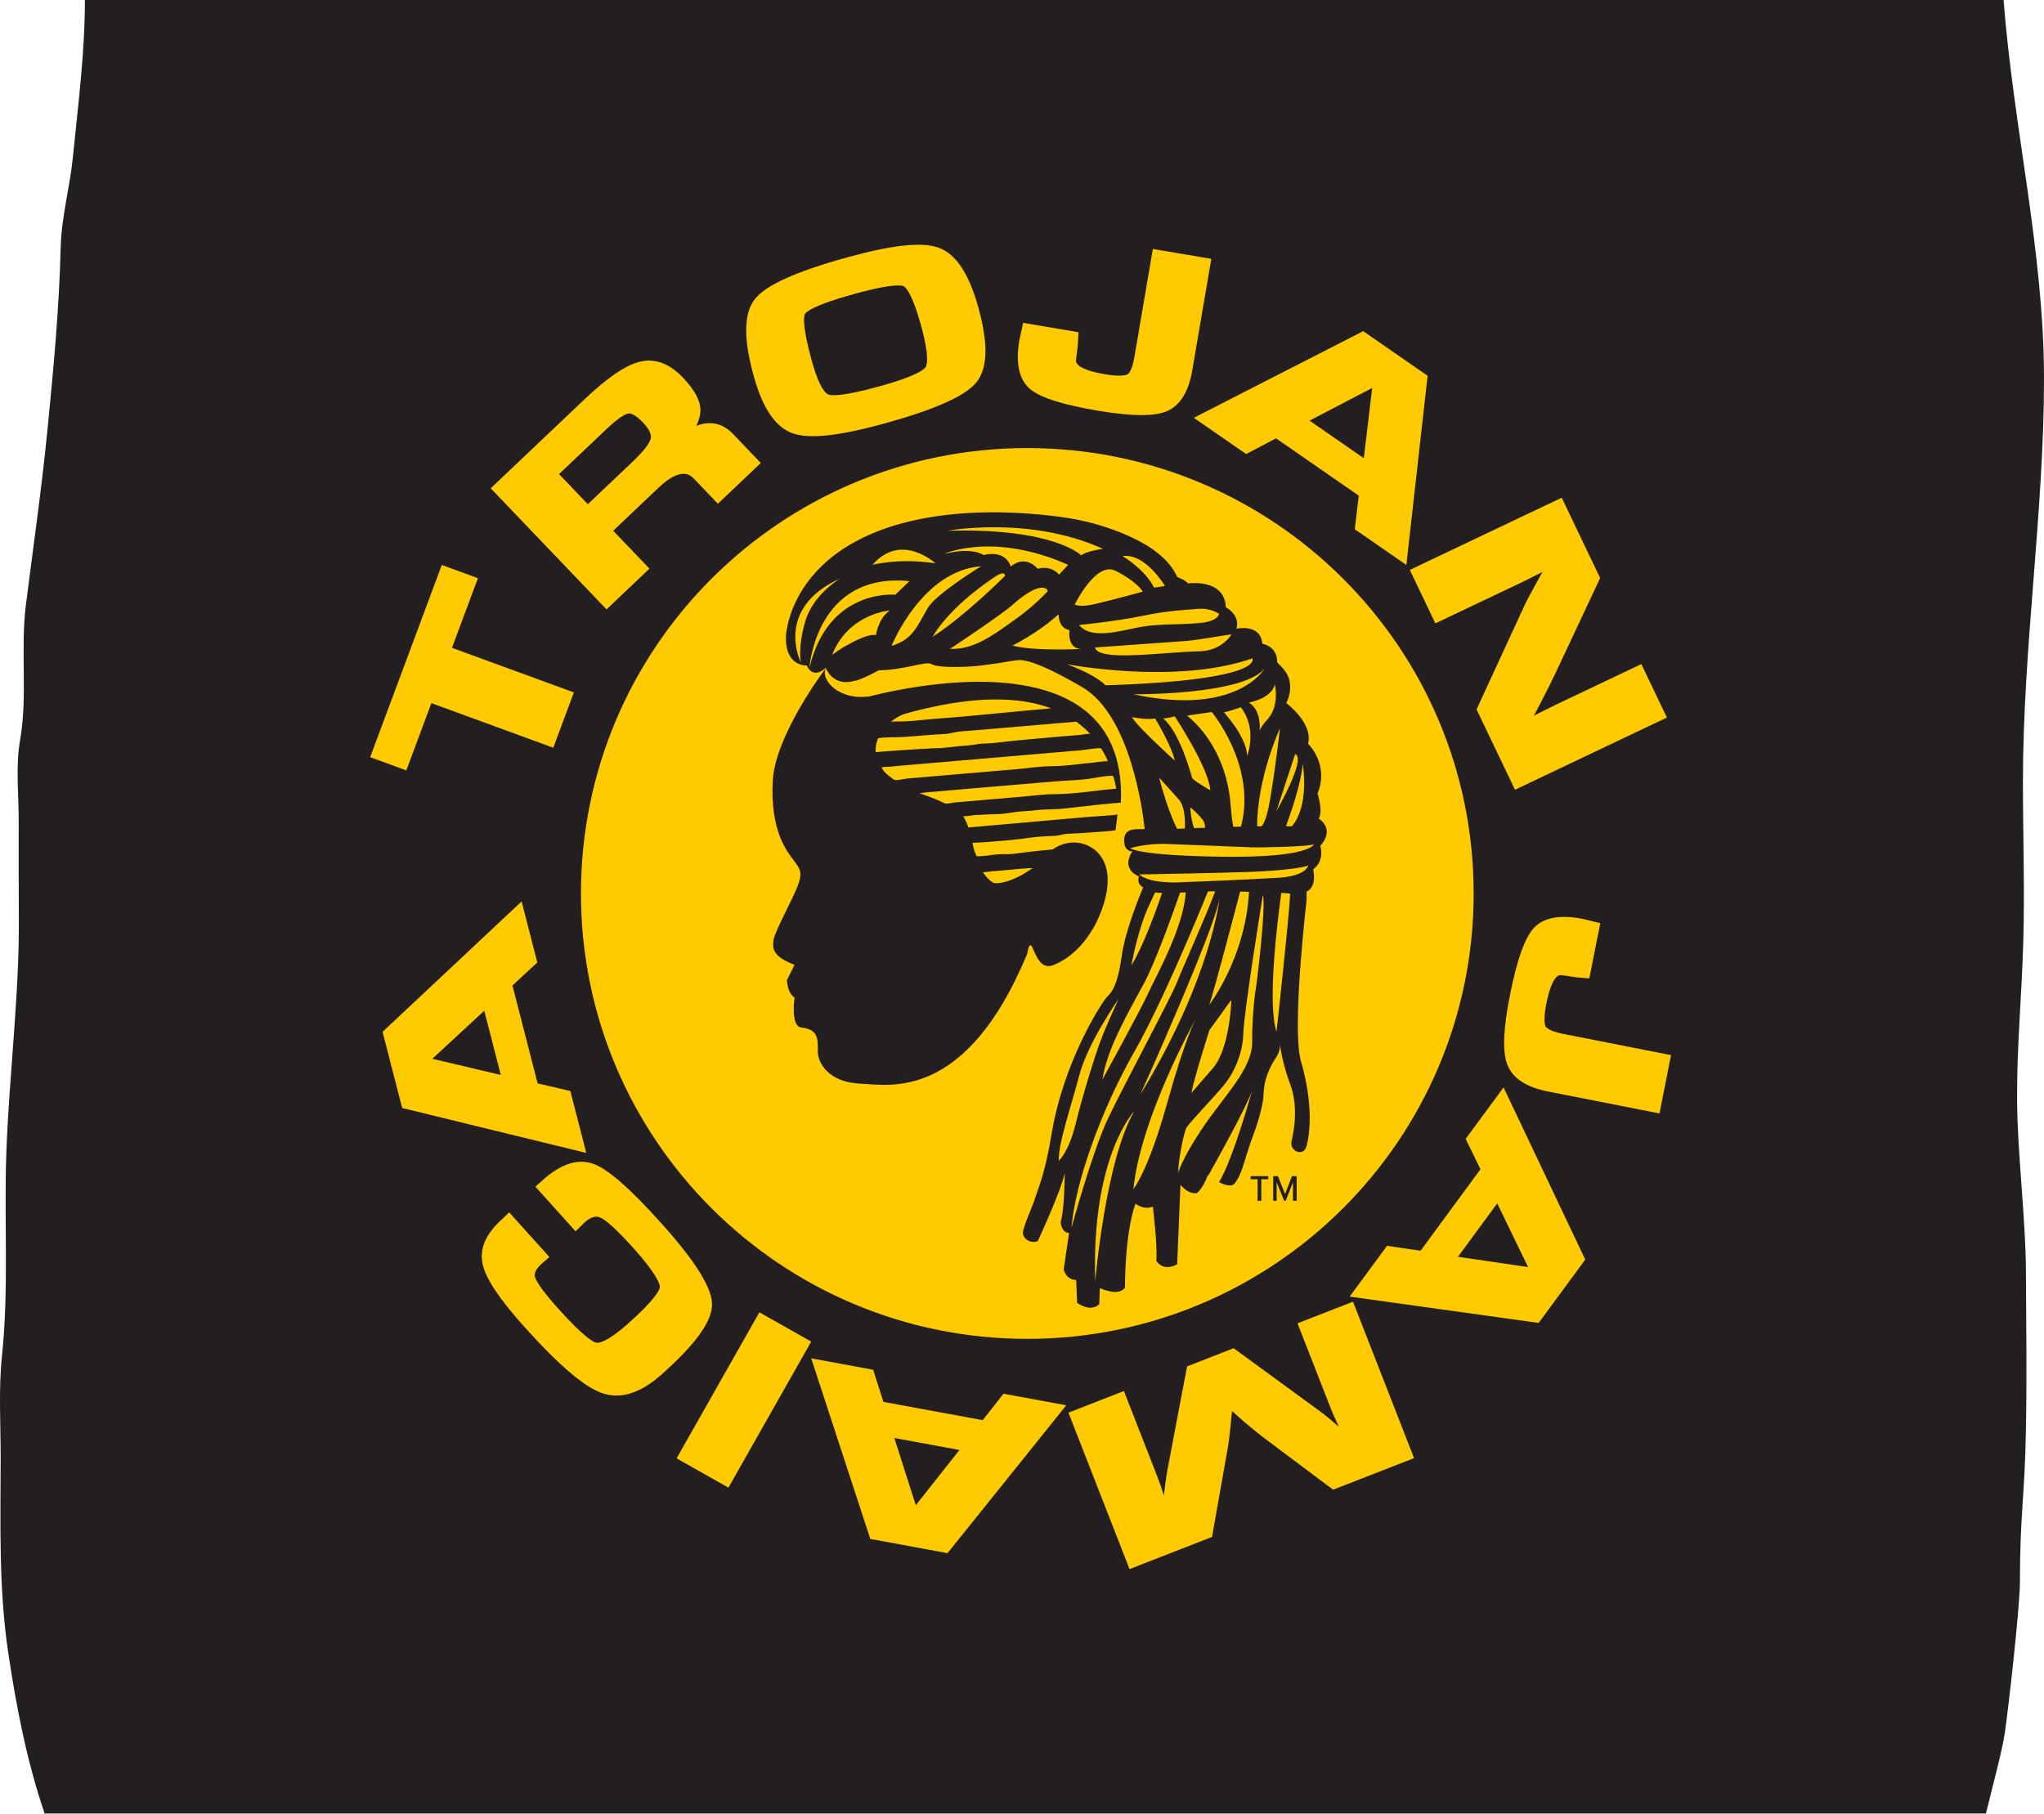
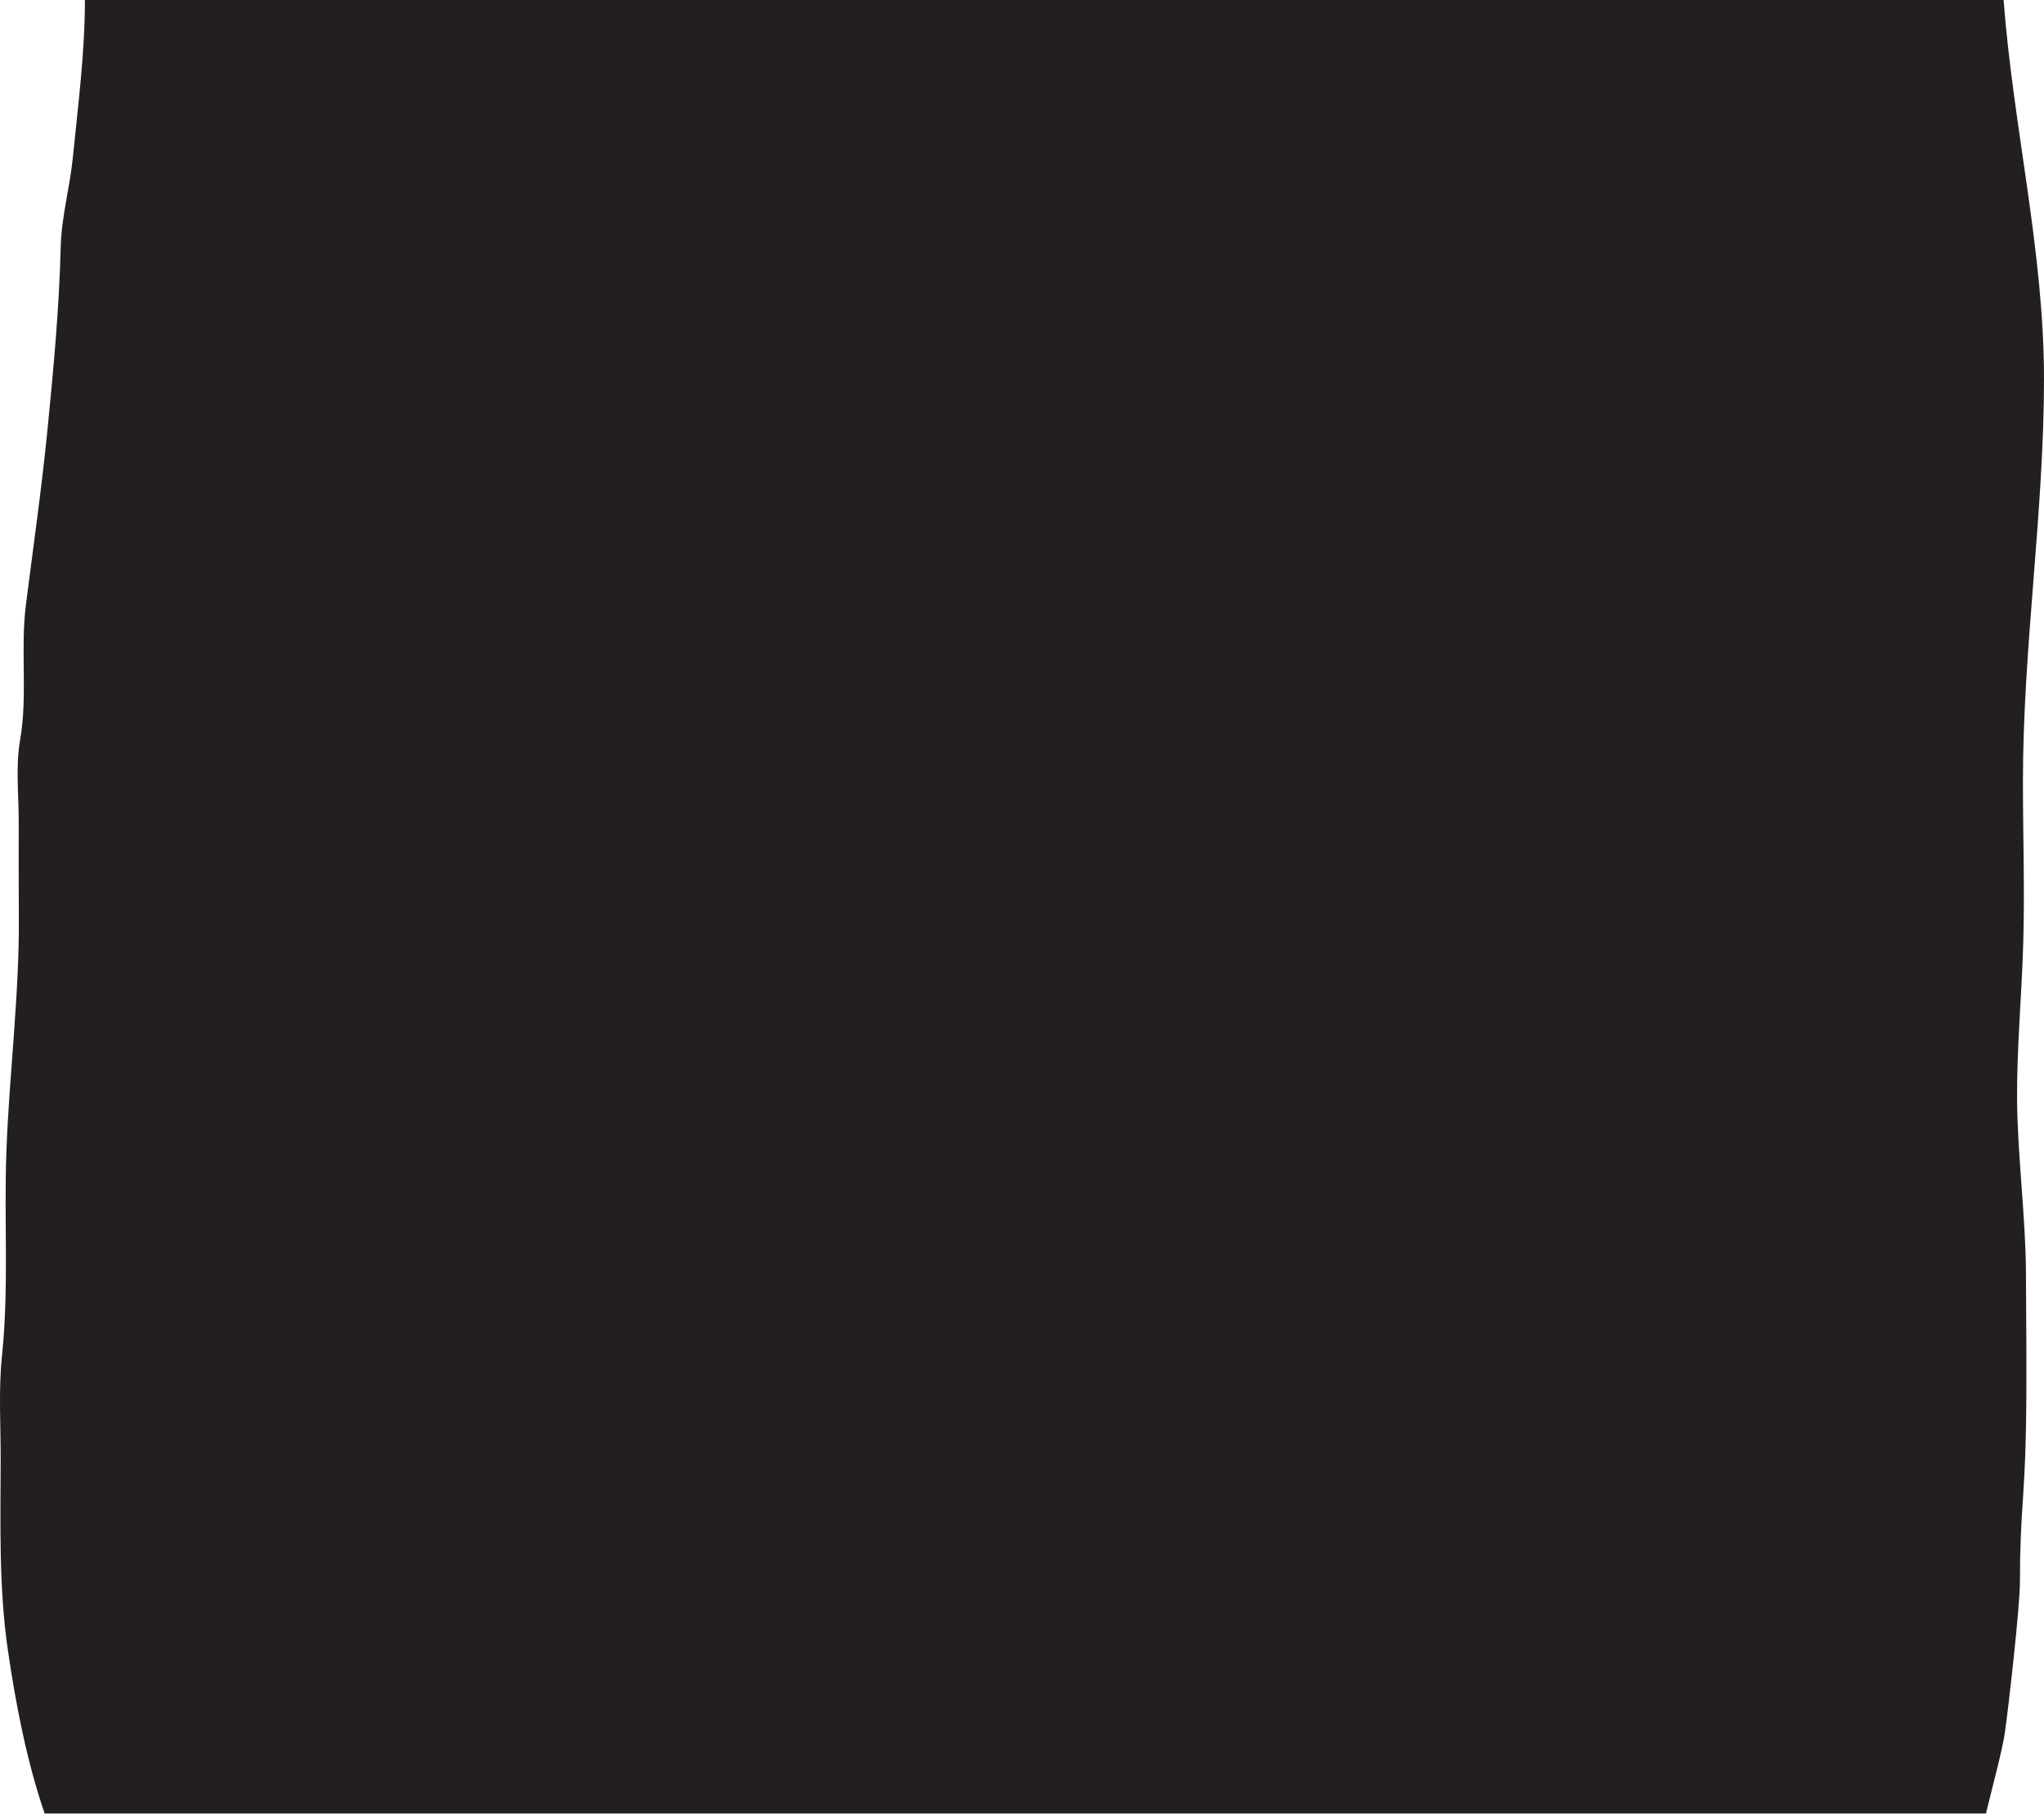
<svg xmlns="http://www.w3.org/2000/svg" width="1154" height="1024" viewBox="0 0 1154 1024">
-   <g fill="none" fill-rule="evenodd">
-     <path fill="#231F20" d="M1131.191,1.23751711e-08 C1136.598,71.38 1154,142.166 1154,213.778 C1154,289.332 1142.107,365.671 1142.107,441.226 C1142.107,471.585 1143.165,502.179 1142.282,532.525 C1141.417,562.249 1138.615,591.28 1138.799,621.189 C1138.986,651.503 1143.69,687.98 1143.806,718.353 C1143.927,749.818 1144.367,775.769 1143.806,807.093 C1143.111,845.879 1140.435,854.381 1140.408,893.34 C1140.398,907.375 1133.928,964.454 1131.913,978.285 C1130.383,988.793 1124.908,1008.682 1121.244,1024 L25.185,1024 C15.04,994.189 8.972,962.761 4.441,931.745 C-0.744,896.26 0.299,859.615 0.377,823.872 C0.42,804.503 -0.883,784.841 1.122,765.542 C5.101,727.236 2.202,689.223 3.589,650.772 C5.182,606.548 10.949,562.108 10.638,517.785 C10.512,499.643 10.549,481.498 10.56,463.354 C10.568,448.514 8.759,432.745 11.316,418.07 C15.755,392.59 11.404,366.997 14.636,341.444 C18.793,308.555 23.533,275.771 26.794,242.757 C30.212,208.131 33.413,174.214 34.268,139.455 C34.684,122.503 39.455,105.789 41.142,88.827 C44.086,59.234 47.914,30.034 47.938,1.55098295e-11 L1131.191,0 Z" />
-     <path fill="#FFCA00" d="M209,427.531 L249.436,319 L269.836,326.468 L255.183,365.796 L324,390.97 L312.37,422.197 L243.548,397.021 L229.411,435 L209,427.531 Z M366.679,321.1 L342.439,344.103 L277.056,275.719 L329.845,225.619 C342.915,213.214 353.144,206.232 361.119,204.27 C369.666,202.177 377.86,205.155 385.483,213.126 C392.328,220.286 395.59,226.48 395.451,232.061 C395.389,234.55 394.621,237.327 393.128,240.431 C402.693,236.796 409.454,240.431 413.83,245.008 L429.537,261.439 L405.304,284.448 L391.903,270.434 C389.966,268.411 384.825,263.034 371.685,275.499 L346.204,299.686 L366.679,321.1 Z M315.627,267.704 L331.873,284.696 L357.283,260.582 C365.293,252.982 367.065,249.158 367.409,247.556 C368.044,244.601 365.383,241.056 363.038,238.602 C358.423,233.776 355.871,233.36 354.752,233.492 C353.66,233.653 350.264,234.831 342.381,242.311 L315.627,267.704 Z M447.805,244.774 C437.98,241.395 430.726,230.892 425.629,212.666 C419.634,191.228 419.845,176.871 426.268,168.774 C432.433,161.002 449.388,153.349 478.108,145.382 C503.728,138.267 520.703,136.466 529.994,139.881 C539.685,143.435 546.977,154.392 552.287,173.382 C558.066,194.046 557.709,207.975 551.193,215.962 C544.955,223.602 528.135,231.141 499.773,239.01 C482.227,243.881 468.723,246.299 458.944,246.299 C454.456,246.299 450.753,245.789 447.805,244.774 Z M454.526,177.199 C453.946,178.168 452.513,183.02 458.543,204.534 C462.722,219.493 466.364,222.294 467.737,222.803 C469.291,223.384 475.225,224.067 496.922,218.047 C517.476,212.343 521.738,208.612 522.617,207.274 C523.266,206.281 524.998,201.608 519.881,183.306 C514.755,164.974 511.127,162.042 510.137,161.581 C509.777,161.413 508.939,161.175 507.112,161.175 C503.581,161.175 496.36,162.068 481.762,166.124 L481.761,166.124 C458.852,172.477 455.124,176.208 454.526,177.199 Z M619.611,231.862 C599.51,228.454 586.984,224.397 581.317,219.46 C575.264,214.177 573.32,204.91 575.541,191.914 L577.658,182.296 L608.898,187.588 L608.766,190.537 C608.616,193.974 608.399,196.505 608.103,198.271 C607.857,199.704 607.654,201.471 607.5,203.534 C607.216,206.646 613.179,209.511 623.446,211.25 C633.093,212.886 635.936,211.771 636.576,211.386 C637.152,211.044 639.143,209.315 640.464,201.549 L650.876,140.573 L683.887,146.166 L673.122,209.17 C671.031,221.449 666.089,229.241 658.436,232.325 C655.024,233.702 650.37,234.39 644.396,234.39 C637.785,234.39 629.559,233.548 619.611,231.862 Z M703.553,256.371 L674,235.913 L769.648,187 L806,212.166 L794.003,319 L764.87,298.829 L767.135,279.859 L720.428,247.523 L703.553,256.371 Z M739.362,237.511 L769.974,258.705 L774.716,219.077 L739.362,237.511 Z M810.39,351.998 L795.942,321.812 L881.718,281.038 L903.42,326.409 L878.174,380.135 C875.987,384.758 873.225,390.297 869.957,396.599 L865.992,404.153 L867.387,403.396 L877.683,398.27 L926.666,374.984 L941.105,405.176 L855.34,445.941 L833.634,400.586 L860.635,342.026 C861.985,339.116 864.437,334.489 868.134,327.873 L870.854,322.945 L869.672,323.589 L859.194,328.799 L810.39,351.998 Z M882.384,583.749 L943.433,595.772 L936.913,628.704 L873.825,616.28 C861.522,613.857 853.817,608.699 850.926,600.946 C848.206,593.669 848.706,580.943 852.46,562.043 C856.429,541.995 860.852,529.543 865.979,523.982 C871.443,518.046 880.817,516.334 893.853,518.902 L903.478,521.277 L897.297,552.442 L894.334,552.238 C890.872,551.998 888.332,551.713 886.569,551.369 C885.136,551.085 883.365,550.838 881.297,550.632 C878.16,550.234 875.128,556.175 873.09,566.427 C871.189,576.057 872.237,578.939 872.603,579.593 C872.933,580.178 874.617,582.219 882.384,583.749 Z M827.493,643.079 L848.877,614 L895,711.231 L868.701,747 L762,732.132 L783.094,703.456 L802.026,706.233 L835.847,660.238 L827.493,643.079 Z M845.314,679.504 L823.149,709.647 L862.72,715.454 L845.314,679.504 Z M732.554,747.225 L763.877,735.013 L798.361,823.341 L752.668,841.164 L712.731,811.252 C710.017,809.184 706.431,806.242 701.743,802.245 L695.579,796.78 L694.77,804.839 C694.25,810.55 693.637,815.272 692.955,818.842 L684.298,867.829 L637.715,886.001 L603.223,797.67 L634.543,785.453 L653.234,833.317 C654.508,836.572 655.808,840.292 657.105,844.388 C657.78,838.496 658.385,834.022 658.906,831.033 L670.204,771.545 L696.487,761.29 L745.221,796.882 C747.84,798.791 751.333,801.647 755.887,805.603 C753.95,801.569 752.424,798.116 751.244,795.088 L732.554,747.225 Z M554.818,801.906 L566.555,786.977 L602,793.501 L534.954,877 L491.356,868.972 L458,767 L492.954,773.434 L498.751,791.587 L554.818,801.906 Z M541.675,818.748 L504.934,811.983 L517.042,849.931 L541.675,818.748 Z M428.731,741 L458,757.536 L411.266,840 L382,823.464 L428.731,741 Z M372.981,690.279 C392.464,711.913 401.956,727.044 402,736.537 C402.05,746.189 392.593,759.253 373.092,776.477 C364.408,784.146 356.005,788 348.011,788 C345.058,788 342.162,787.474 339.328,786.421 C329.42,782.741 315.305,770.622 296.176,749.364 C282.122,733.755 274.383,722.187 272.522,713.996 C270.527,705.205 274.259,696.56 283.614,688.305 L287.45,684.532 L310.164,709.761 L305.931,713.49 C301.051,717.799 301.852,720.399 302.113,721.254 C302.668,723.051 305.157,727.802 315.613,739.41 C330.056,755.456 335.194,757.888 336.733,758.189 C337.812,758.394 342.251,758.261 354.179,747.73 C370.868,732.989 372.447,727.953 372.535,726.761 C372.619,725.58 371.773,720.481 357.302,704.4 C346.599,692.512 341.464,688.69 339.042,687.579 C337.36,686.799 334.608,686.226 330.185,690.134 L324.958,695.267 L302.259,670.045 L307.051,665.801 C317.261,656.787 326.882,653.968 335.675,657.438 C343.763,660.633 355.968,671.375 372.981,690.279 Z M322.014,616.046 L331,651 L227.048,625.622 L216,582.627 L294.499,509 L303.36,543.468 L289.32,556.449 L303.533,611.735 L322.014,616.046 Z M273.419,570.728 L244.08,597.849 L282.731,606.962 L273.419,570.728 Z M580,253 C719.177,253 832,365.6 832,504.5 C832,643.4 719.177,756 580,756 C440.827,756 328,643.4 328,504.5 C328,365.6 440.827,253 580,253 Z M486.108,611.934 C501.727,612.542 545.196,622.367 579.993,538.477 C579.993,538.477 580.924,531.111 582.767,534.795 C583.021,535.305 583.294,535.928 583.596,536.617 C585.393,540.74 588.149,547.124 594.22,545.119 C594.393,545.056 594.575,544.991 594.767,544.922 C605.266,540.724 612.646,532.131 617.568,523.539 C619.938,519.385 629.907,499.546 622.961,485.92 C622.31,484.655 621.53,483.441 620.576,482.299 C619.046,480.479 617.146,478.977 615.01,477.864 C609.074,474.774 601.284,474.757 594.35,479.623 C588.524,480.118 582.794,480.791 577.022,481.496 C574.544,481.798 572.623,482.171 570.038,482.288 C567.624,482.398 564.949,482.189 562.517,482.481 C561.55,482.598 551.567,484.018 551.255,483.296 C550.484,481.506 549.862,479.731 549.503,478.114 C549.324,477.306 549.151,476.536 548.979,475.782 C549.094,476.294 570.532,474.362 572.261,474.182 C577.214,473.667 582.173,472.834 587.132,472.402 C590.089,472.143 593.064,472.145 596.023,471.925 C598.261,471.755 600.331,470.915 602.514,470.818 C608.06,470.58 613.448,470.297 618.971,469.83 C619.758,469.765 629.8,469.061 629.844,468.701 L630.934,459.817 C630.874,460.319 616.329,461.104 615.399,461.187 C605.415,462.066 595.456,462.943 585.463,463.824 C579.17,464.379 572.878,464.933 566.58,465.488 C559.958,466.071 553.338,466.655 546.709,467.236 C545.887,464.764 544.947,462.654 543.741,460.789 C544.047,461.261 549.597,460.251 550.178,460.237 C554.043,460.161 557.964,459.747 561.849,459.747 C565.694,459.747 569.48,459.112 573.271,458.535 C576.955,457.977 580.568,458.067 584.304,457.565 C589.637,456.852 595.163,457.144 600.556,456.585 C610.081,455.598 619.542,454.33 629.129,453.517 C630.24,453.422 631.355,453.327 632.469,453.232 L632.828,453.202 C632.897,451.626 632.927,450.091 632.924,448.584 C632.892,435.483 630.193,424.942 625.553,416.493 C624.929,415.348 624.254,414.241 623.556,413.169 C620.671,408.752 617.216,404.965 613.298,401.75 C611.699,400.446 610.048,399.226 608.317,398.104 C571.922,374.409 506.372,389.242 490.651,393.287 C490.049,393.314 489.461,393.339 488.817,393.407 C474.37,394.941 463.051,384.528 466.228,377.364 C466.228,377.364 437.724,414.676 436.287,440.882 C434.689,469.928 444.9,481.391 448.18,485.893 C451.461,490.395 453.511,492.434 450.225,500.626 C446.948,508.812 437.291,526.275 436.696,530.908 C436.125,535.351 435.878,539.907 448.59,544.817 L444.282,553.413 C444.282,553.413 444.489,560.782 448.59,563.234 C448.59,563.234 446.149,579.576 452.484,580.218 C462.567,581.238 461.707,587.583 461.707,593.726 C461.707,599.861 467.422,611.201 486.108,611.934 Z M716.045,665.879 L716.045,664.108 L706.079,664.108 L706.079,665.879 L710.023,665.879 L710.023,678.067 L712.102,678.067 L712.102,665.879 L716.045,665.879 Z M732.068,678.067 L732.068,664.108 L729.431,664.108 L725.518,674.272 L721.475,664.108 L718.821,664.108 L718.821,678.067 L720.767,678.067 L720.767,667.556 L724.997,677.934 L725.052,678.067 L725.856,678.067 L729.987,667.591 L729.987,678.067 L732.068,678.067 Z M741.395,490.86 C748.157,485.951 745.393,477.664 745.393,477.664 C753.294,468.695 746.23,463.338 744.519,462.231 C747.128,457.969 743.858,447.999 743.858,447.999 C750.624,431.421 738.51,419.977 738.51,419.977 C741.525,408.247 726.178,396.996 726.178,396.996 C726.178,396.996 729.887,390.655 727.711,383.188 C726.332,378.431 721.044,374.199 721.051,373.982 C721.204,364.619 712.7,363.603 712.693,363.496 C711.673,351.883 698.121,355.002 698.121,355.002 C700.23,346.876 692.09,342.966 692.09,342.966 C691.497,326.419 670.692,329.431 670.692,329.431 C669.488,327.617 664.663,325.821 664.663,325.821 C655.322,304.46 617.944,295.434 609.204,293.634 C600.468,291.824 538.973,281.299 491.953,301.45 C444.937,321.61 443.731,359.211 443.731,359.211 C443.127,376.656 455.486,375.751 455.486,375.751 C458.958,383.31 464.87,378.342 466.173,377.116 C471.273,388.435 482.108,384.478 482.108,384.478 C485.321,384.478 496.174,378.462 496.174,378.462 C509.835,378.462 522.696,373.244 525.506,374.855 C528.322,376.454 534.756,376.856 545.608,376.454 C556.456,376.054 573.121,372.705 575.128,372.705 C577.146,372.705 584.147,372.292 611.111,388.085 C638.016,403.842 645.101,457.207 646.283,468.125 C645.941,468.145 645.755,468.15 645.755,468.15 C642.375,468.458 634.988,466.923 634.679,473.982 C634.377,481.038 639.299,480.733 639.299,480.733 C632.529,491.174 642.99,494.851 642.99,494.851 C642.206,497.566 643,499.464 644.882,500.778 C645.03,500.88 645.236,500.948 645.39,501.04 C641.009,511.679 635.001,527.704 633.386,539.295 C630.754,558.149 627.04,560.726 624.643,563.351 C622.241,565.979 600.524,598.744 593.622,640.764 C589.859,663.646 585.61,672.29 584.476,676.314 C583.35,680.329 577.301,693.317 577.518,696.364 C577.747,699.418 581.921,702.606 585.942,700.72 C585.942,700.72 599.118,672.415 601.119,662.337 C601.119,662.337 601.062,682.971 598.839,689.998 C598.839,689.998 598.971,695.752 603.564,696.251 L600.549,716.784 C600.549,716.784 601.663,722.577 607.592,722.778 L608.134,735.651 C608.134,735.651 615.524,741.317 620.631,736.421 L620.952,727.295 C620.952,727.295 631.325,732.388 635.138,727.102 C635.138,727.102 634.848,697.328 641.059,679.612 C641.059,679.612 645.537,683.488 650.896,681.306 C650.896,681.306 653.694,705.082 652.8,711.812 C652.8,711.812 656.202,718.363 664.595,713.911 L666.475,668.981 C666.475,668.981 670.477,674.424 675.703,673.7 C675.703,673.7 678.939,671.553 681.931,663.537 C681.931,663.537 682.041,663.621 682.196,663.742 C684.207,660.164 704.887,623.308 707.11,615.016 C707.11,615.016 696.379,654.288 688.227,667.533 C691,668.945 694.096,669.968 696.15,668.995 C696.15,668.995 699.105,667.395 702.151,657.364 C705.326,646.921 705.841,645.984 706.216,644.642 C706.589,643.302 713.059,627.969 713.428,617.151 C713.807,606.34 720.037,597.761 720.037,597.761 C720.037,597.761 722.796,594.136 722.599,590.405 C722.393,586.678 723.001,597.861 728.431,612.259 C733.867,626.652 729.501,642.534 729.126,644.864 C728.259,650.253 736.065,653.225 737.63,647.193 C743.103,626.075 734.534,599.496 734.534,599.496 C730.049,583.781 735.055,531.929 737.63,508.599 C737.663,506.599 737.687,504.855 737.704,503.422 C743.821,500.64 741.395,490.86 741.395,490.86 Z M618.204,365.603 C618.204,365.603 663.549,362.329 669.702,361.924 C675.841,361.51 693.652,358.236 695.293,358.236 C695.293,358.236 689.968,367.446 677.374,367.758 C654.853,368.305 620.255,373.799 618.204,365.603 Z M700.517,399.387 C710.032,411.366 704.194,426.723 704.194,426.723 C703.272,414.749 690.376,401.845 690.99,402.156 C691.6,402.457 700.517,399.387 700.517,399.387 Z M639.908,392.021 C639.908,392.021 701.331,392.635 713.925,377.582 C713.925,377.582 698.464,404.71 639.908,392.021 Z M696.305,466.879 C695.762,464.28 695.223,460.361 694.779,454.464 C693.146,432.764 683.316,414.748 670.208,404.098 L684.133,402.052 C684.133,402.052 709.673,432.516 700.64,466.767 C699.206,466.804 697.753,466.842 696.305,466.879 Z M651.579,331.824 C646.356,321.381 633.768,314.007 633.768,314.007 C646.668,312.167 657.722,330.898 657.722,330.898 L651.579,331.824 Z M555.251,313.393 C555.251,313.393 549.012,308.681 533.14,312.781 C532.21,313.026 560.166,299.884 603.055,318.926 L597.941,324.452 C597.941,324.452 593.64,318.926 585.855,321.172 C585.855,321.172 579.51,312.781 570.607,319.843 C570.607,319.843 568.359,310.321 555.251,313.393 Z M610.425,313.596 C610.425,313.596 595.276,298.039 535.089,299.677 C535.089,299.677 581.354,291.078 622.71,309.916 C622.71,309.916 613.288,311.141 610.425,313.596 Z M606.746,341.441 C606.746,341.441 618.653,316.744 629.774,322.301 C642.06,328.441 645.232,334.076 645.232,334.076 C645.232,334.076 628.852,338.574 618.418,341.033 C610.844,342.816 608.379,341.848 606.746,341.441 Z M609.201,352.913 C609.201,352.913 630.506,350.788 644.823,347.792 C659.975,344.616 669.702,344.416 676.452,343.799 C683.434,343.168 688.23,346.559 688.23,346.559 C688.23,346.559 688.14,350.793 677.374,351.782 C665.092,352.913 655.269,352.092 644.521,353.935 C633.356,355.847 616.366,361.611 609.201,352.913 Z M672.053,455.904 C672.053,455.904 676.151,459.176 679.015,462.864 C679.929,464.035 680.319,465.68 680.429,467.385 C678.309,467.461 676.218,467.543 674.173,467.618 C672.14,462.109 672.053,455.904 672.053,455.904 Z M576.016,449.946 C568.944,450.549 561.876,451.153 554.804,451.755 C549.574,452.202 544.343,452.649 539.11,453.096 C537.936,453.196 534.388,454.161 533.299,453.592 C530.582,452.176 527.286,450.818 523.213,449.385 C521.704,448.853 520.27,448.316 518.904,447.766 C519.578,448.037 521.21,447.57 521.909,447.509 C524.781,447.265 527.658,447.033 530.529,446.775 C544.45,445.514 558.332,444.403 572.262,443.214 C580.061,442.548 587.863,441.884 595.662,441.217 C601.928,440.682 608.236,440.608 614.485,439.831 C615.839,439.664 628.283,437.189 628.625,438.403 C629.312,440.842 629.839,443.165 630.221,445.32 C618.786,446.296 607.26,448.329 595.812,448.421 C589.23,448.474 582.554,449.388 576.016,449.946 Z M528.128,318.106 C507.756,314.929 492.603,318.925 492.603,318.925 C508.881,300.184 528.128,318.106 528.128,318.106 Z M553.558,436.07 C542.723,436.994 531.961,437.913 521.134,438.835 C518.237,439.084 515.34,439.331 512.44,439.579 C511.089,439.694 505.72,440.977 504.708,440.24 C502.498,438.624 498.702,435.997 497.78,433.323 C499.149,432.877 500.935,433.078 502.388,432.939 C504.061,432.784 505.727,432.576 507.4,432.432 C532.729,430.269 558.061,428.104 583.412,425.94 C592.51,425.163 601.607,424.386 610.707,423.609 C611.605,423.532 621.289,421.929 621.744,422.666 C623.234,425.078 624.5,427.508 625.57,429.925 C625.365,429.466 616.829,430.671 616.215,430.724 C609.074,431.333 601.72,432.594 594.578,432.594 C587.819,432.594 580.767,433.748 574,434.325 C567.187,434.907 560.371,435.489 553.558,436.07 Z M546.359,420.925 C540.007,421.273 534.01,422.503 527.692,422.503 C525.372,422.503 494.373,424.449 494.403,424.796 C494.18,422.099 494.679,419.484 495.681,417.053 C495.993,416.309 504.617,416.319 505.388,416.303 C511.517,416.164 517.623,415.567 523.733,415.084 C526.948,414.828 530.16,414.595 533.383,414.478 C536.021,414.38 538.079,413.562 540.655,413.215 C544.189,412.742 547.798,412.607 551.347,412.303 C558.365,411.704 565.387,411.107 572.405,410.507 C582.726,409.626 593.05,408.744 603.369,407.865 C604.805,407.741 606.239,407.619 607.672,407.498 C610.639,409.656 613.244,412.003 615.518,414.46 C615.119,414.029 611.133,414.833 610.576,414.882 C606.216,415.254 601.855,415.626 597.495,415.999 C585.268,417.042 573.133,418.114 560.987,419.535 C558.727,419.801 556.387,419.749 554.127,419.936 C551.506,420.151 548.957,420.783 546.359,420.925 Z M580.456,490.208 C581.056,490.158 582.795,490.33 583.303,489.965 C578.979,493.07 569.998,498.733 561.961,498.733 C560.166,498.733 557.414,496.058 554.832,492.4 C555.094,492.773 559.267,492.005 559.737,491.98 C564.454,491.724 568.957,491.192 573.636,490.792 C575.909,490.597 578.182,490.402 580.456,490.208 Z M506.37,407.416 C505.723,407.436 503.31,407.264 502.78,407.706 C505.335,405.568 508.158,403.967 510.75,403.098 C549.373,392.259 575.623,393.312 593.486,399.969 C571.607,401.835 549.771,404.294 527.907,405.883 C523.032,406.237 518.174,406.859 513.294,407.203 C510.984,407.366 508.677,407.341 506.37,407.416 Z M663.248,404.504 C663.248,404.504 682.493,433.585 683.316,446.275 C683.316,446.275 673.489,440.541 673.078,439.316 C672.67,438.084 666.118,413.107 656.7,405.738 C656.7,405.738 660.378,405.323 663.248,404.504 Z M711.182,412.663 C711.331,411.025 711.98,400.685 705.016,396.725 C705.016,396.725 717.71,394.679 719.757,386.489 C719.757,386.489 722.621,398.363 715.662,406.144 C711.953,410.182 711.293,412.05 711.182,412.663 Z M712.289,466.537 C711.447,466.551 710.6,466.566 709.727,466.576 C709.846,438.857 722.62,411.269 722.62,411.269 C722.62,411.269 720.171,433.585 716.892,452.418 C715.338,461.37 713.643,465.094 712.289,466.537 Z M469.98,369.286 C479.395,346.354 502.327,344.724 502.327,344.724 C495.782,349.224 494.551,358.641 494.551,358.641 C490.699,357.616 482.037,362.052 476.096,365.507 C473.375,367.243 471.391,368.559 469.854,369.757 C469.934,369.485 469.98,369.286 469.98,369.286 Z M729.326,466.609 C728.307,466.576 727.206,466.551 726.037,466.528 C728.839,458.938 734.526,442.509 735.522,431.33 C735.522,431.33 739.536,454.77 729.326,466.609 Z M731.22,425.805 C737.771,428.26 720.577,458.152 720.577,458.152 L731.22,425.805 Z M664.559,468.003 C658.675,456.297 654.443,439.109 654.443,439.109 C654.443,439.109 659.976,445.255 665.498,451.393 C668.78,455.036 669.176,462.412 668.962,467.82 C667.446,467.886 665.982,467.946 664.559,468.003 Z M664.566,554.526 C661.227,563.213 634.104,613.392 625.336,632.045 C616.57,650.705 604.945,693.295 604.945,693.295 C606.813,668.64 621.448,627.175 640.178,594.304 C655.965,566.624 676.054,517.991 682.005,503.32 C683.286,503.293 684.53,503.276 685.666,503.296 C685.798,503.3 685.921,503.3 686.048,503.303 C681.248,516.558 667.526,546.859 664.566,554.526 Z M618.351,723.434 C616.045,652.944 640.397,627.377 640.397,627.377 C624.075,655.474 618.351,723.434 618.351,723.434 Z M688.54,507.286 C688.54,507.286 683.946,552.149 643.76,618.128 C643.76,618.128 685.543,525.459 688.54,507.286 Z M682.816,581.674 C693.585,567.039 695.212,564.047 695.175,565.063 C694.913,572.732 692.832,593.799 684.781,603.179 C682.896,605.371 672.565,617.205 672.565,617.205 C675.236,605.112 682.816,581.674 682.816,581.674 Z M700.134,503.476 C701.82,503.495 703.515,503.513 705.178,503.538 C703.131,541.094 682.749,567.345 682.749,567.345 C686.296,556.469 697.08,515.241 700.134,503.476 Z M639.891,671.479 C644.002,630.661 675.014,575.539 675.014,575.539 C675.014,575.539 669.24,585.831 658.816,623.382 C652.089,647.576 646.184,660.549 642.828,666.724 C640.967,670.147 639.891,671.479 639.891,671.479 Z M707.058,478.463 C710.334,478.648 739.201,478.083 741.866,476.758 C741.866,476.758 739.616,484.506 689.456,483.747 C639.29,482.995 638.685,478.648 637.862,479.023 C637.862,479.023 647.072,476.004 659.556,476.575 C672.047,477.139 703.779,478.268 707.058,478.463 Z M705.214,492.342 C713.71,492.038 721.322,491.481 727.176,490.812 C733.054,490.145 737.155,489.373 738.589,488.659 C738.589,488.659 737.939,493.334 726.768,495.102 C725.352,495.324 723.781,495.503 722.006,495.618 C706.233,496.642 668.975,498.081 668.975,498.081 C668.975,498.081 653.974,499.369 645.879,495.496 C644.853,495.007 643.94,494.444 643.183,493.776 C643.183,493.776 644.186,493.758 645.92,493.728 C655.904,493.538 690.735,492.872 705.214,492.342 Z M701.908,584.137 C702.303,571.013 712.973,505.417 712.973,505.417 C714.986,511.075 709.412,556.52 709.155,557.418 C708.893,558.315 706.823,572.575 706.965,588.155 C707.102,603.727 691.169,618.579 678.4,637.719 C667.218,654.48 665.139,662.313 665.139,662.313 C665.387,653.398 668.609,638.451 670.034,636.465 C672.992,632.35 684.412,620.55 690.525,613.311 C696.641,606.077 701.586,595.074 701.908,584.137 Z M725.537,504.323 C725.735,504.34 725.925,504.348 726.117,504.367 C726.908,504.433 727.658,504.518 728.424,504.599 C727.535,520.96 720.695,582.524 720.695,582.524 C715.336,566.5 721.402,518.593 723.404,504.197 C724.109,504.242 724.85,504.268 725.537,504.323 Z M503.356,364.684 C503.356,364.684 520.45,322.201 553.922,319.741 C553.922,319.741 528.548,335.264 523.823,343.286 C517.687,353.729 515.433,361.101 503.356,364.684 Z M591.537,333.821 C591.537,333.821 584.329,341.805 573.574,349.481 C559.784,359.331 549.829,366.838 536.313,366.426 C536.313,366.426 565.495,347.071 571.529,341.645 C585.706,328.902 591.128,331.362 591.537,333.821 Z M561.699,325.684 C567.646,321.688 567.436,325.167 567.436,325.167 C567.436,325.167 545.527,347.18 526.589,359.566 C526.589,359.566 534.268,344.105 561.699,325.684 Z M621.208,588.123 C618.002,596.748 611.252,618.358 607.32,634.472 C603.377,650.586 597.786,655.467 597.786,655.467 C597.453,645.637 604.204,626.581 609.261,607.454 C614.321,588.339 631.518,564.104 631.518,564.104 C631.518,564.104 624.57,579.099 621.208,588.123 Z M474.286,326.697 C474.286,326.697 459.123,335.505 454.623,350.907 C450.245,365.889 452.177,374.004 452.177,374.004 C452.572,375.063 436.205,343.899 474.286,326.697 Z M603.819,355.823 C603.819,355.823 602.19,366.063 610.374,366.47 C610.374,366.47 583.456,367.804 571.58,364.528 C571.58,364.528 585.853,357.623 597.677,346.819 C597.677,346.819 597.268,354.597 603.819,355.823 Z M513.489,328.137 C513.489,328.137 507.652,333.661 505.499,335.818 C505.499,335.818 467.527,332.024 456.977,377.279 C456.977,377.279 460.36,322.915 513.489,328.137 Z M652.112,503.956 C653.497,504.11 654.844,504.193 656.119,504.233 C652.663,514.258 645.107,535.066 638.718,545.169 C638.718,545.169 642.207,525.542 648.442,511.878 C650.018,508.415 651.203,505.875 652.112,503.956 Z M663.248,429.486 C663.248,429.486 641.548,409.83 639.093,404.918 C639.093,404.918 646.871,406.558 652.194,405.739 C652.194,405.739 661.615,421.301 663.248,429.486 Z M648.461,560.406 C644.787,568.738 622.388,609.606 622.388,609.606 C625.035,591.752 637.719,570.529 646.048,554.9 C652.659,542.502 662.476,514.902 666.252,504.03 C667.305,503.985 668.355,503.939 669.411,503.885 C668.452,523.534 651.862,552.685 648.461,560.406 Z M707.065,371.745 C707.065,371.745 714.996,384.084 624.098,386.95 C624.098,386.95 619.846,381.577 602.237,375.026 C602.237,375.026 664.069,386.902 707.065,371.745 Z" />
-   </g>
+   <path fill="#231F20" fill-rule="evenodd" d="M1131.191,1.23751711e-08 C1136.598,71.38 1154,142.166 1154,213.778 C1154,289.332 1142.107,365.671 1142.107,441.226 C1142.107,471.585 1143.165,502.179 1142.282,532.525 C1141.417,562.249 1138.615,591.28 1138.799,621.189 C1138.986,651.503 1143.69,687.98 1143.806,718.353 C1143.927,749.818 1144.367,775.769 1143.806,807.093 C1143.111,845.879 1140.435,854.381 1140.408,893.34 C1140.398,907.375 1133.928,964.454 1131.913,978.285 C1130.383,988.793 1124.908,1008.682 1121.244,1024 L25.185,1024 C15.04,994.189 8.972,962.761 4.441,931.745 C-0.744,896.26 0.299,859.615 0.377,823.872 C0.42,804.503 -0.883,784.841 1.122,765.542 C5.101,727.236 2.202,689.223 3.589,650.772 C5.182,606.548 10.949,562.108 10.638,517.785 C10.512,499.643 10.549,481.498 10.56,463.354 C10.568,448.514 8.759,432.745 11.316,418.07 C15.755,392.59 11.404,366.997 14.636,341.444 C18.793,308.555 23.533,275.771 26.794,242.757 C30.212,208.131 33.413,174.214 34.268,139.455 C34.684,122.503 39.455,105.789 41.142,88.827 C44.086,59.234 47.914,30.034 47.938,1.55098295e-11 L1131.191,0 Z" />
</svg>
